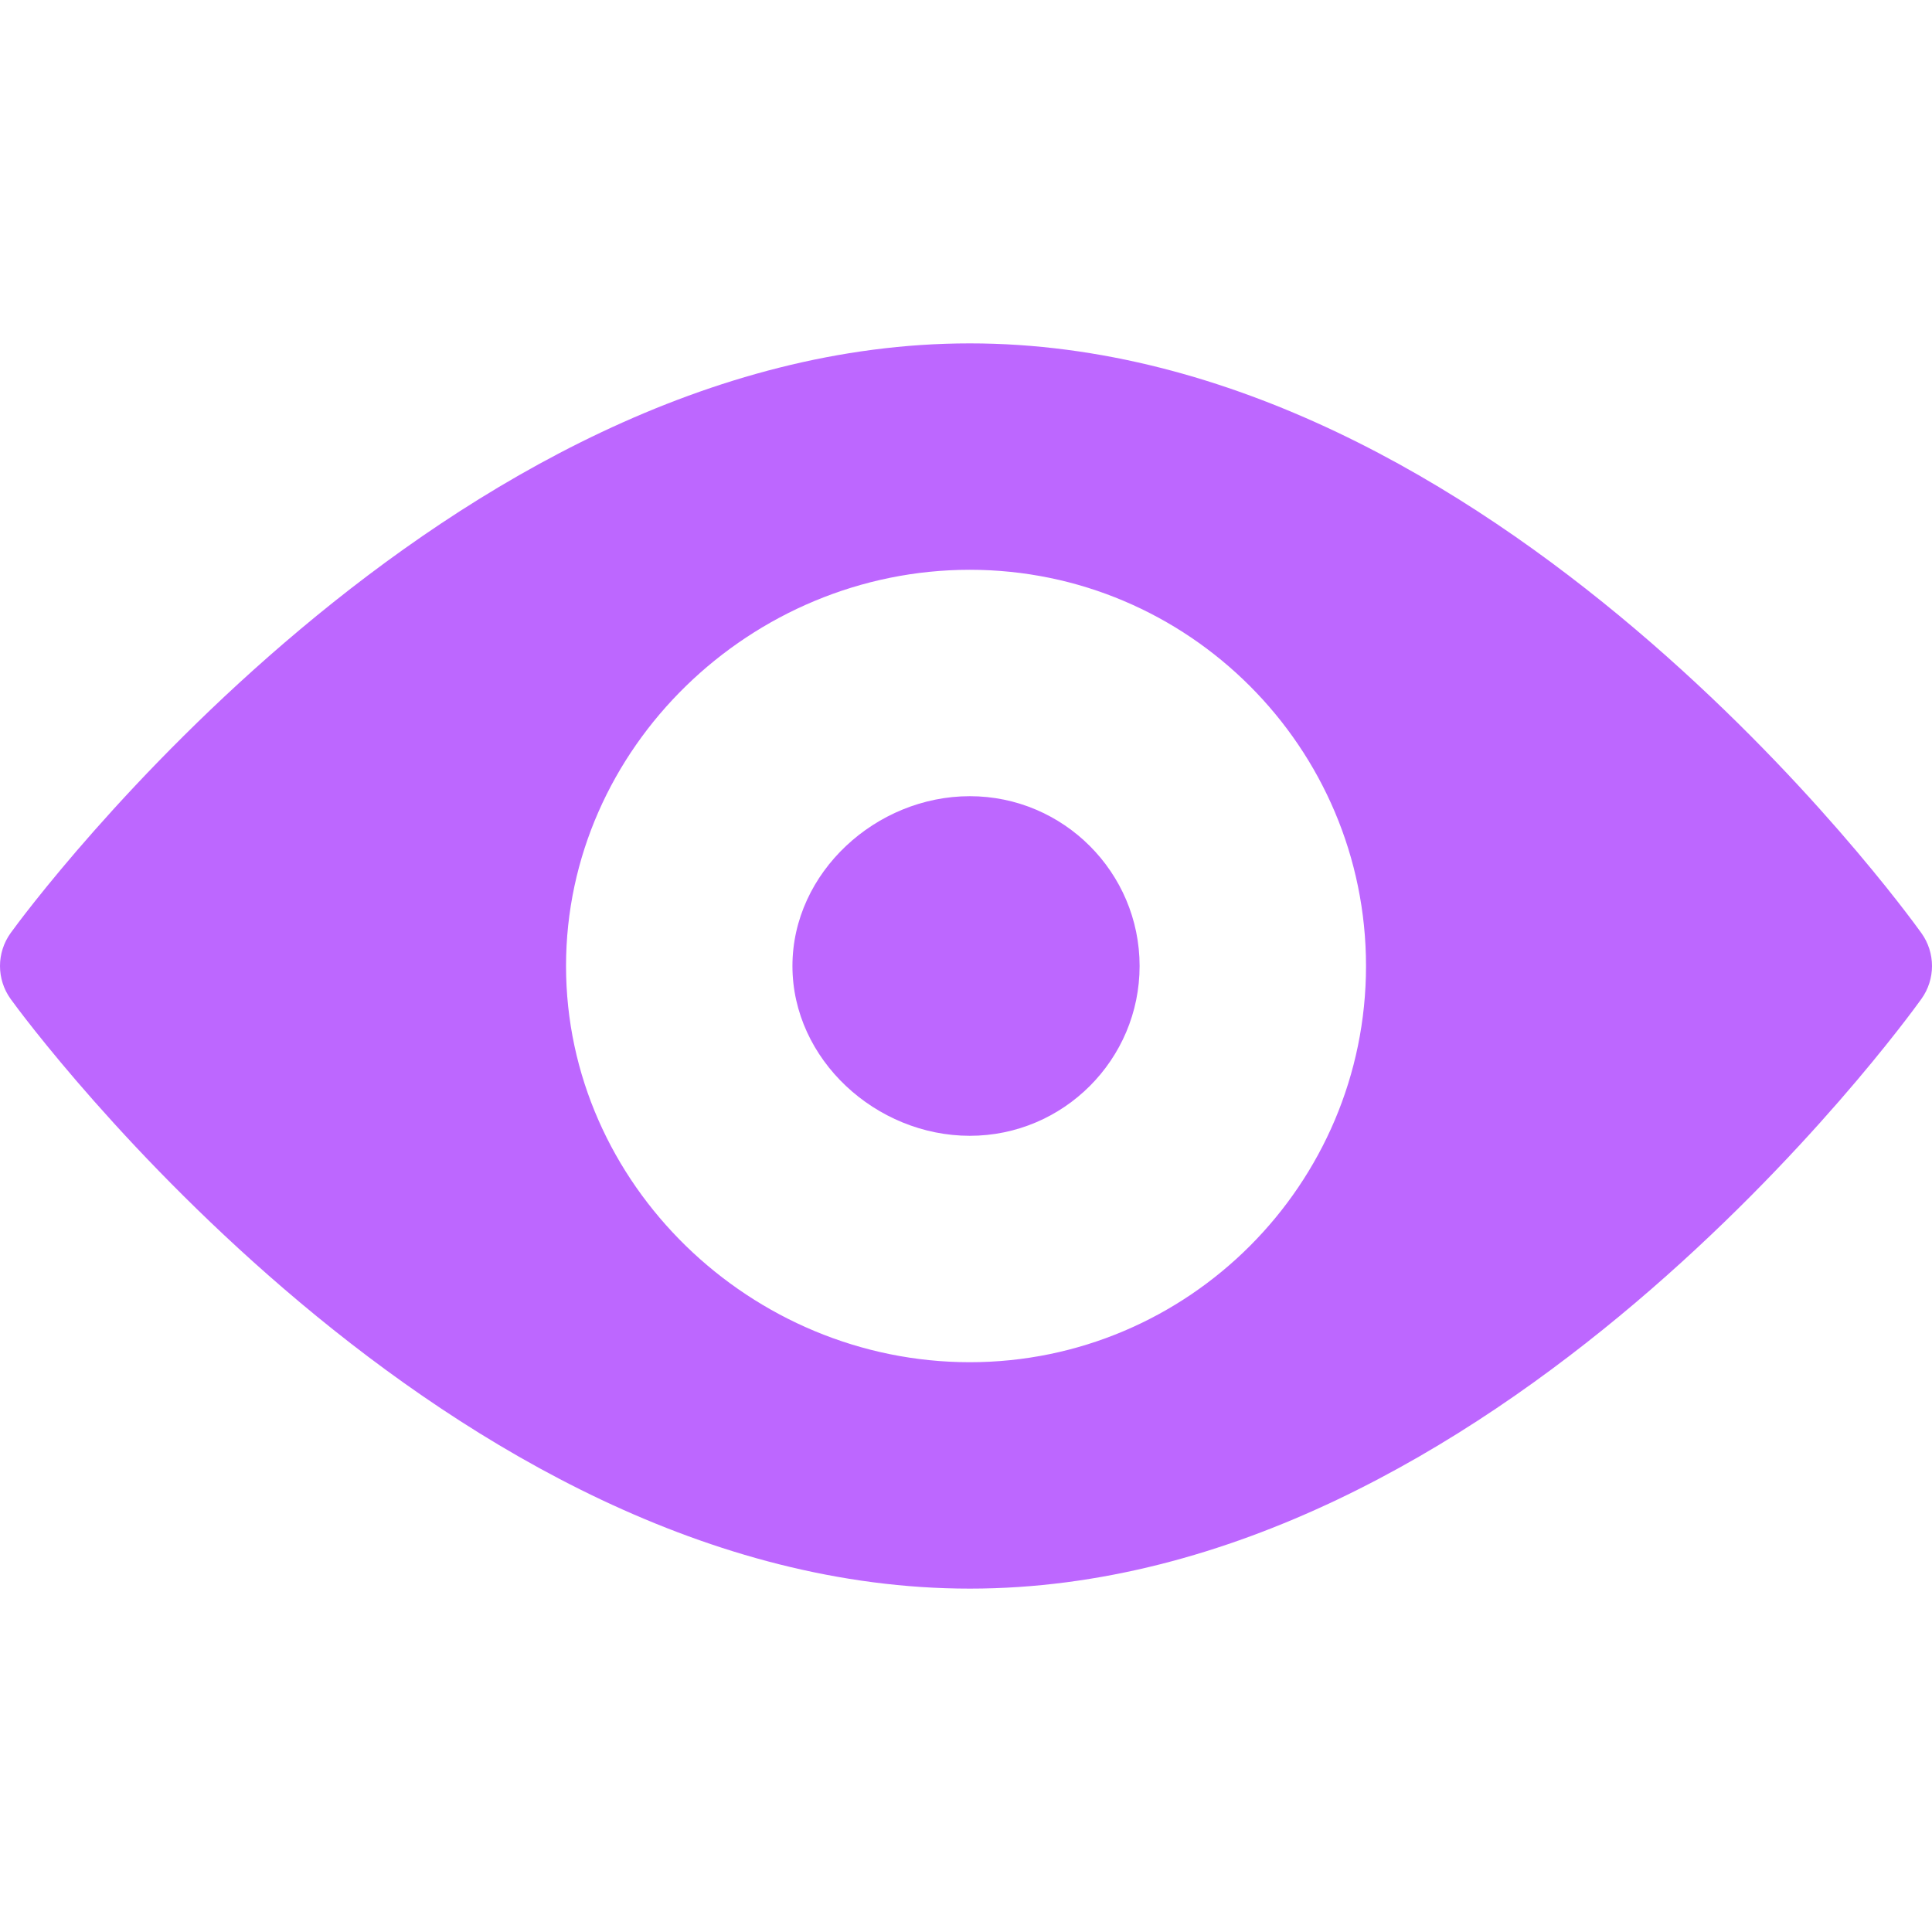
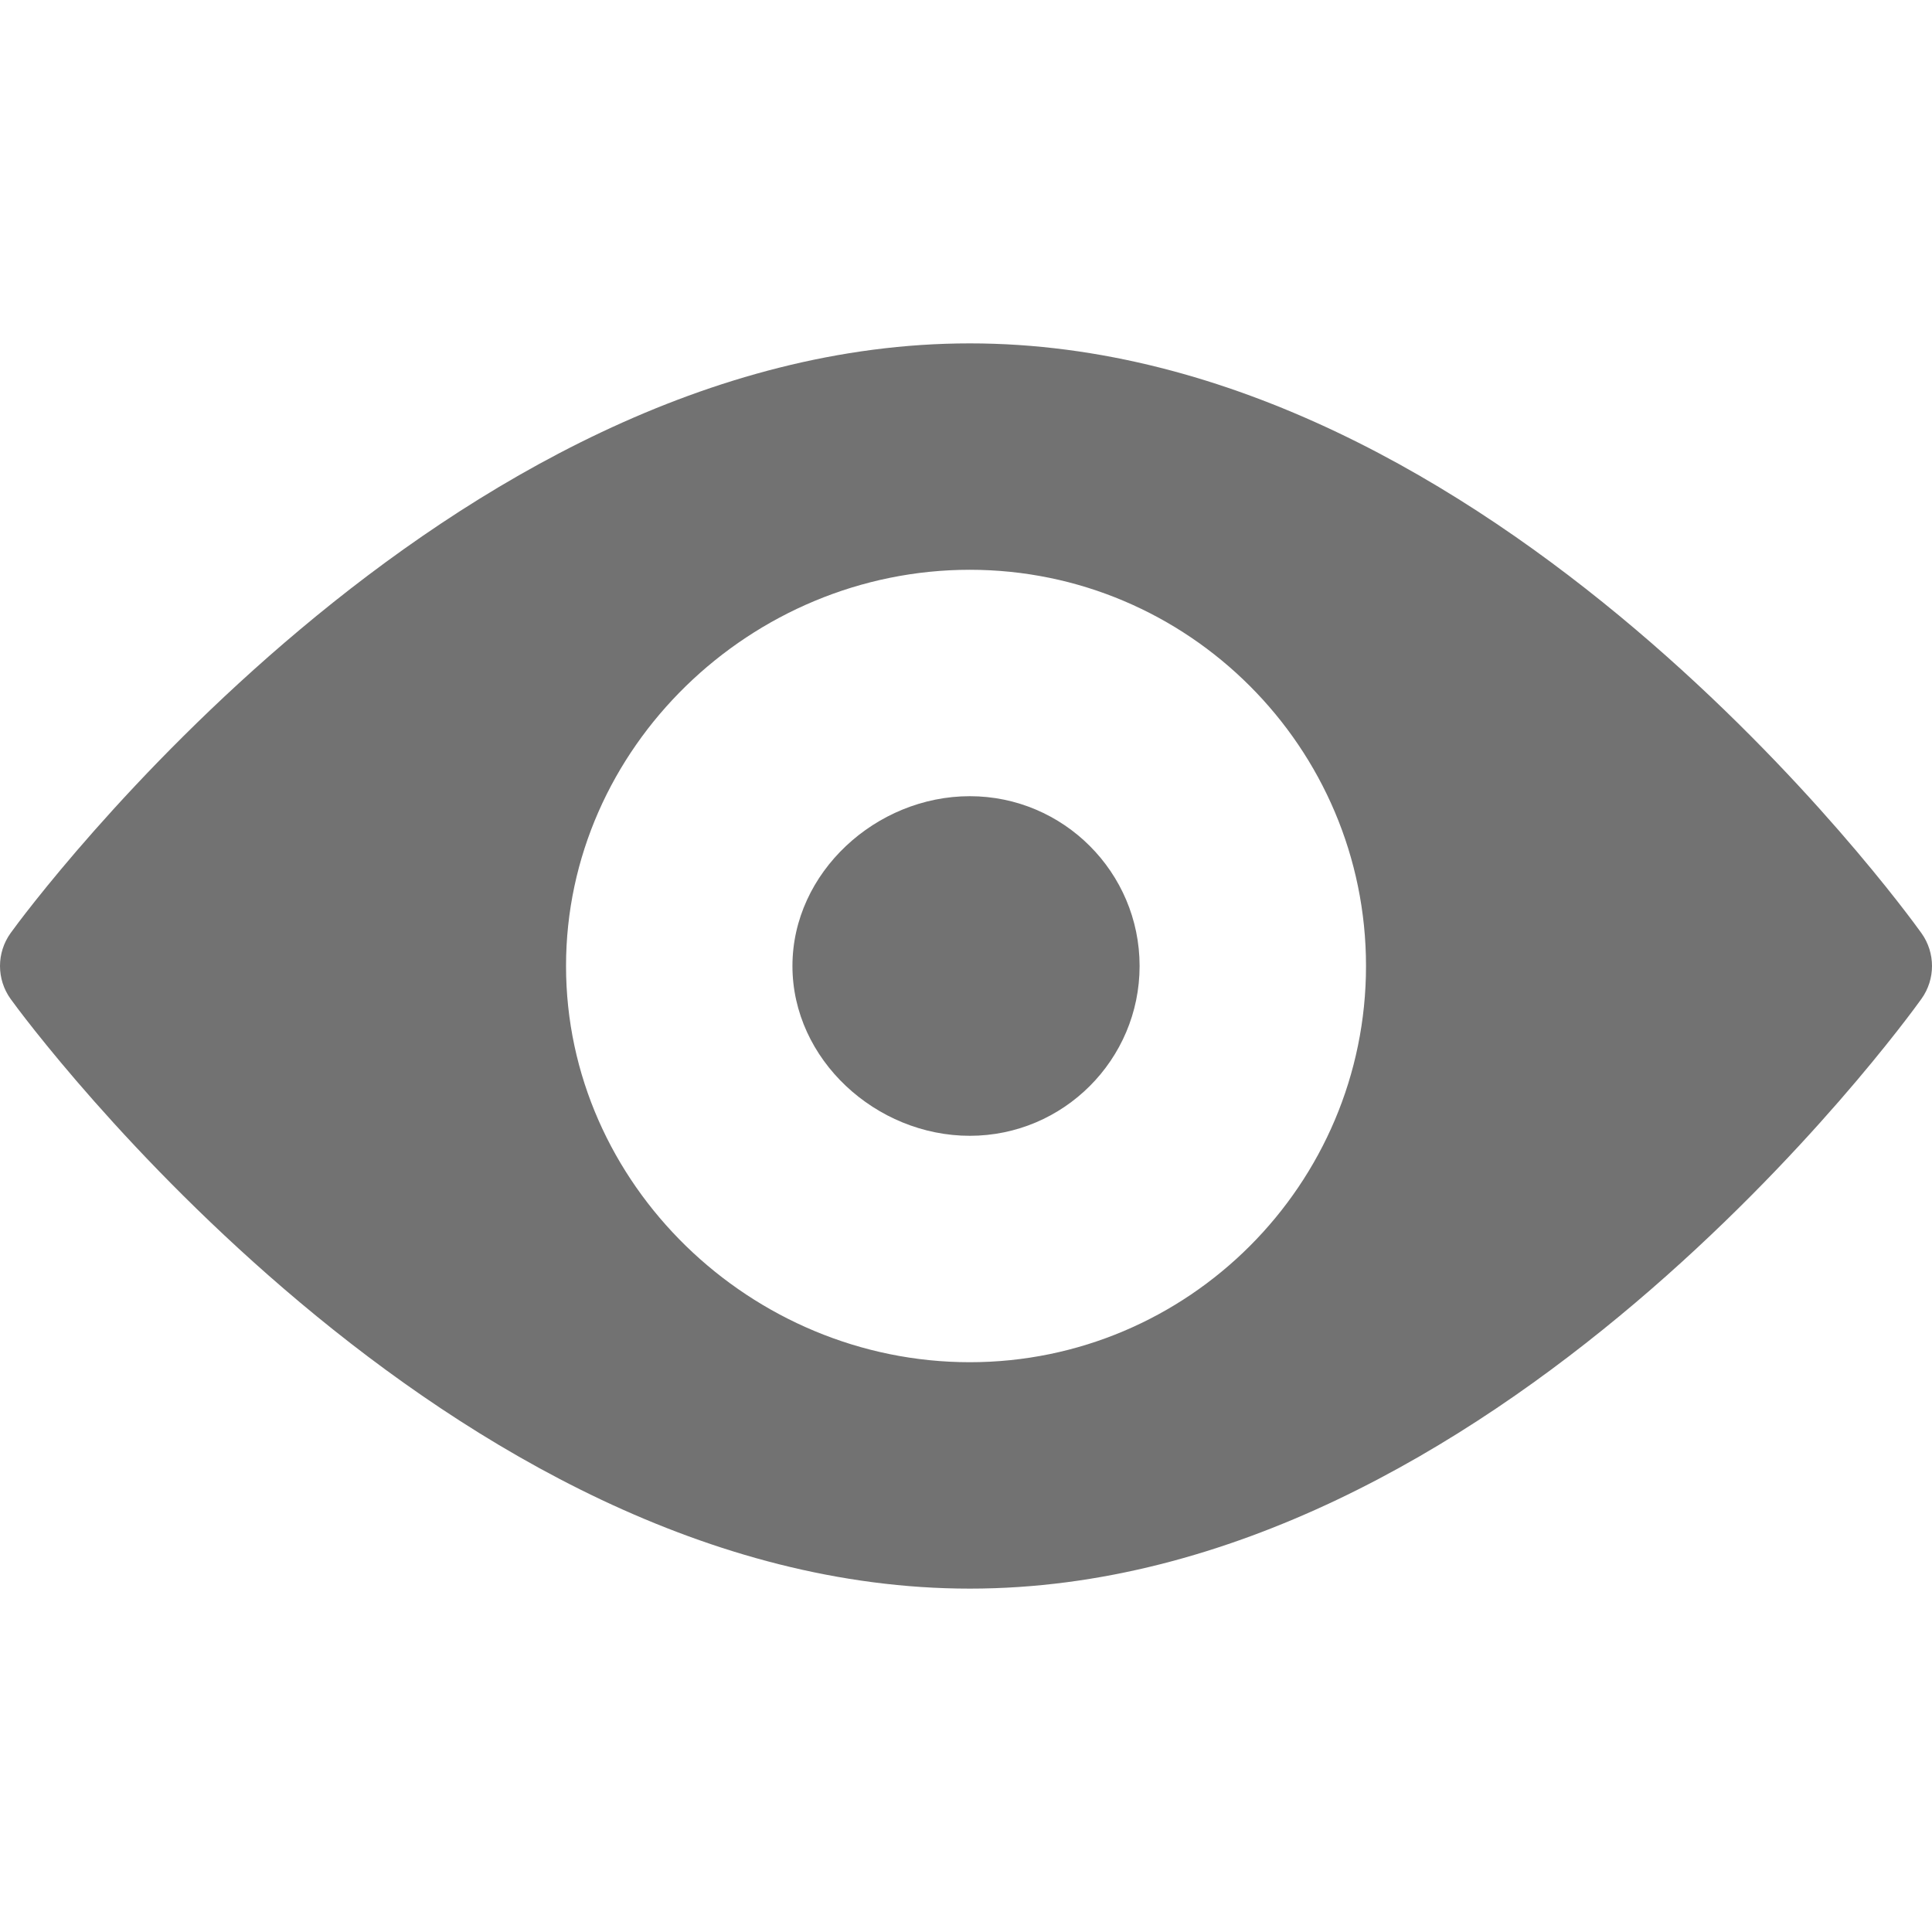
<svg xmlns="http://www.w3.org/2000/svg" version="1.1" id="Capa_1" x="0px" y="0px" viewBox="0 0 512 512" style="enable-background:new 0 0 512 512;" xml:space="preserve" width="512px" height="512px">
  <g>
    <g>
      <g>
-         <path d="M509.188,247.27c-4.57-6.39-113.521-156.272-252.182-156.272C118.334,90.998,7.383,240.88,2.813,247.27    c-3.75,5.22-3.75,12.25,0,17.46c4.57,6.39,115.521,156.271,254.193,156.271c138.661,0,247.612-149.881,252.182-156.272    C512.938,259.52,512.938,252.489,509.188,247.27z M257.006,361c-57.891,0-107.001-47.11-107.001-105.001    s49.11-105.001,107.001-105.001s105.001,47.11,105.001,105.001S314.897,361,257.006,361z" data-original="#000000" class="active-path" data-old_color="#000000" fill="#BD67FF" />
+         <path d="M509.188,247.27c-4.57-6.39-113.521-156.272-252.182-156.272C118.334,90.998,7.383,240.88,2.813,247.27    c-3.75,5.22-3.75,12.25,0,17.46c4.57,6.39,115.521,156.271,254.193,156.271c138.661,0,247.612-149.881,252.182-156.272    C512.938,259.52,512.938,252.489,509.188,247.27z M257.006,361c-57.891,0-107.001-47.11-107.001-105.001    s49.11-105.001,107.001-105.001s105.001,47.11,105.001,105.001S314.897,361,257.006,361z" data-original="#000000" class="active-path" data-old_color="#000000" fill="#727272" />
      </g>
    </g>
    <g>
      <g>
-         <path d="M257.006,210.999c-24.82,0-47,20.19-47,45c0,24.82,22.18,45,47,45c24.81,0,45-20.18,45-45    C302.006,231.189,281.816,210.999,257.006,210.999z" data-original="#000000" class="active-path" data-old_color="#000000" fill="#BD67FF" />
+         <path d="M257.006,210.999c-24.82,0-47,20.19-47,45c0,24.82,22.18,45,47,45c24.81,0,45-20.18,45-45    C302.006,231.189,281.816,210.999,257.006,210.999z" data-original="#000000" class="active-path" data-old_color="#000000" fill="#727272" />
      </g>
    </g>
  </g>
</svg>
